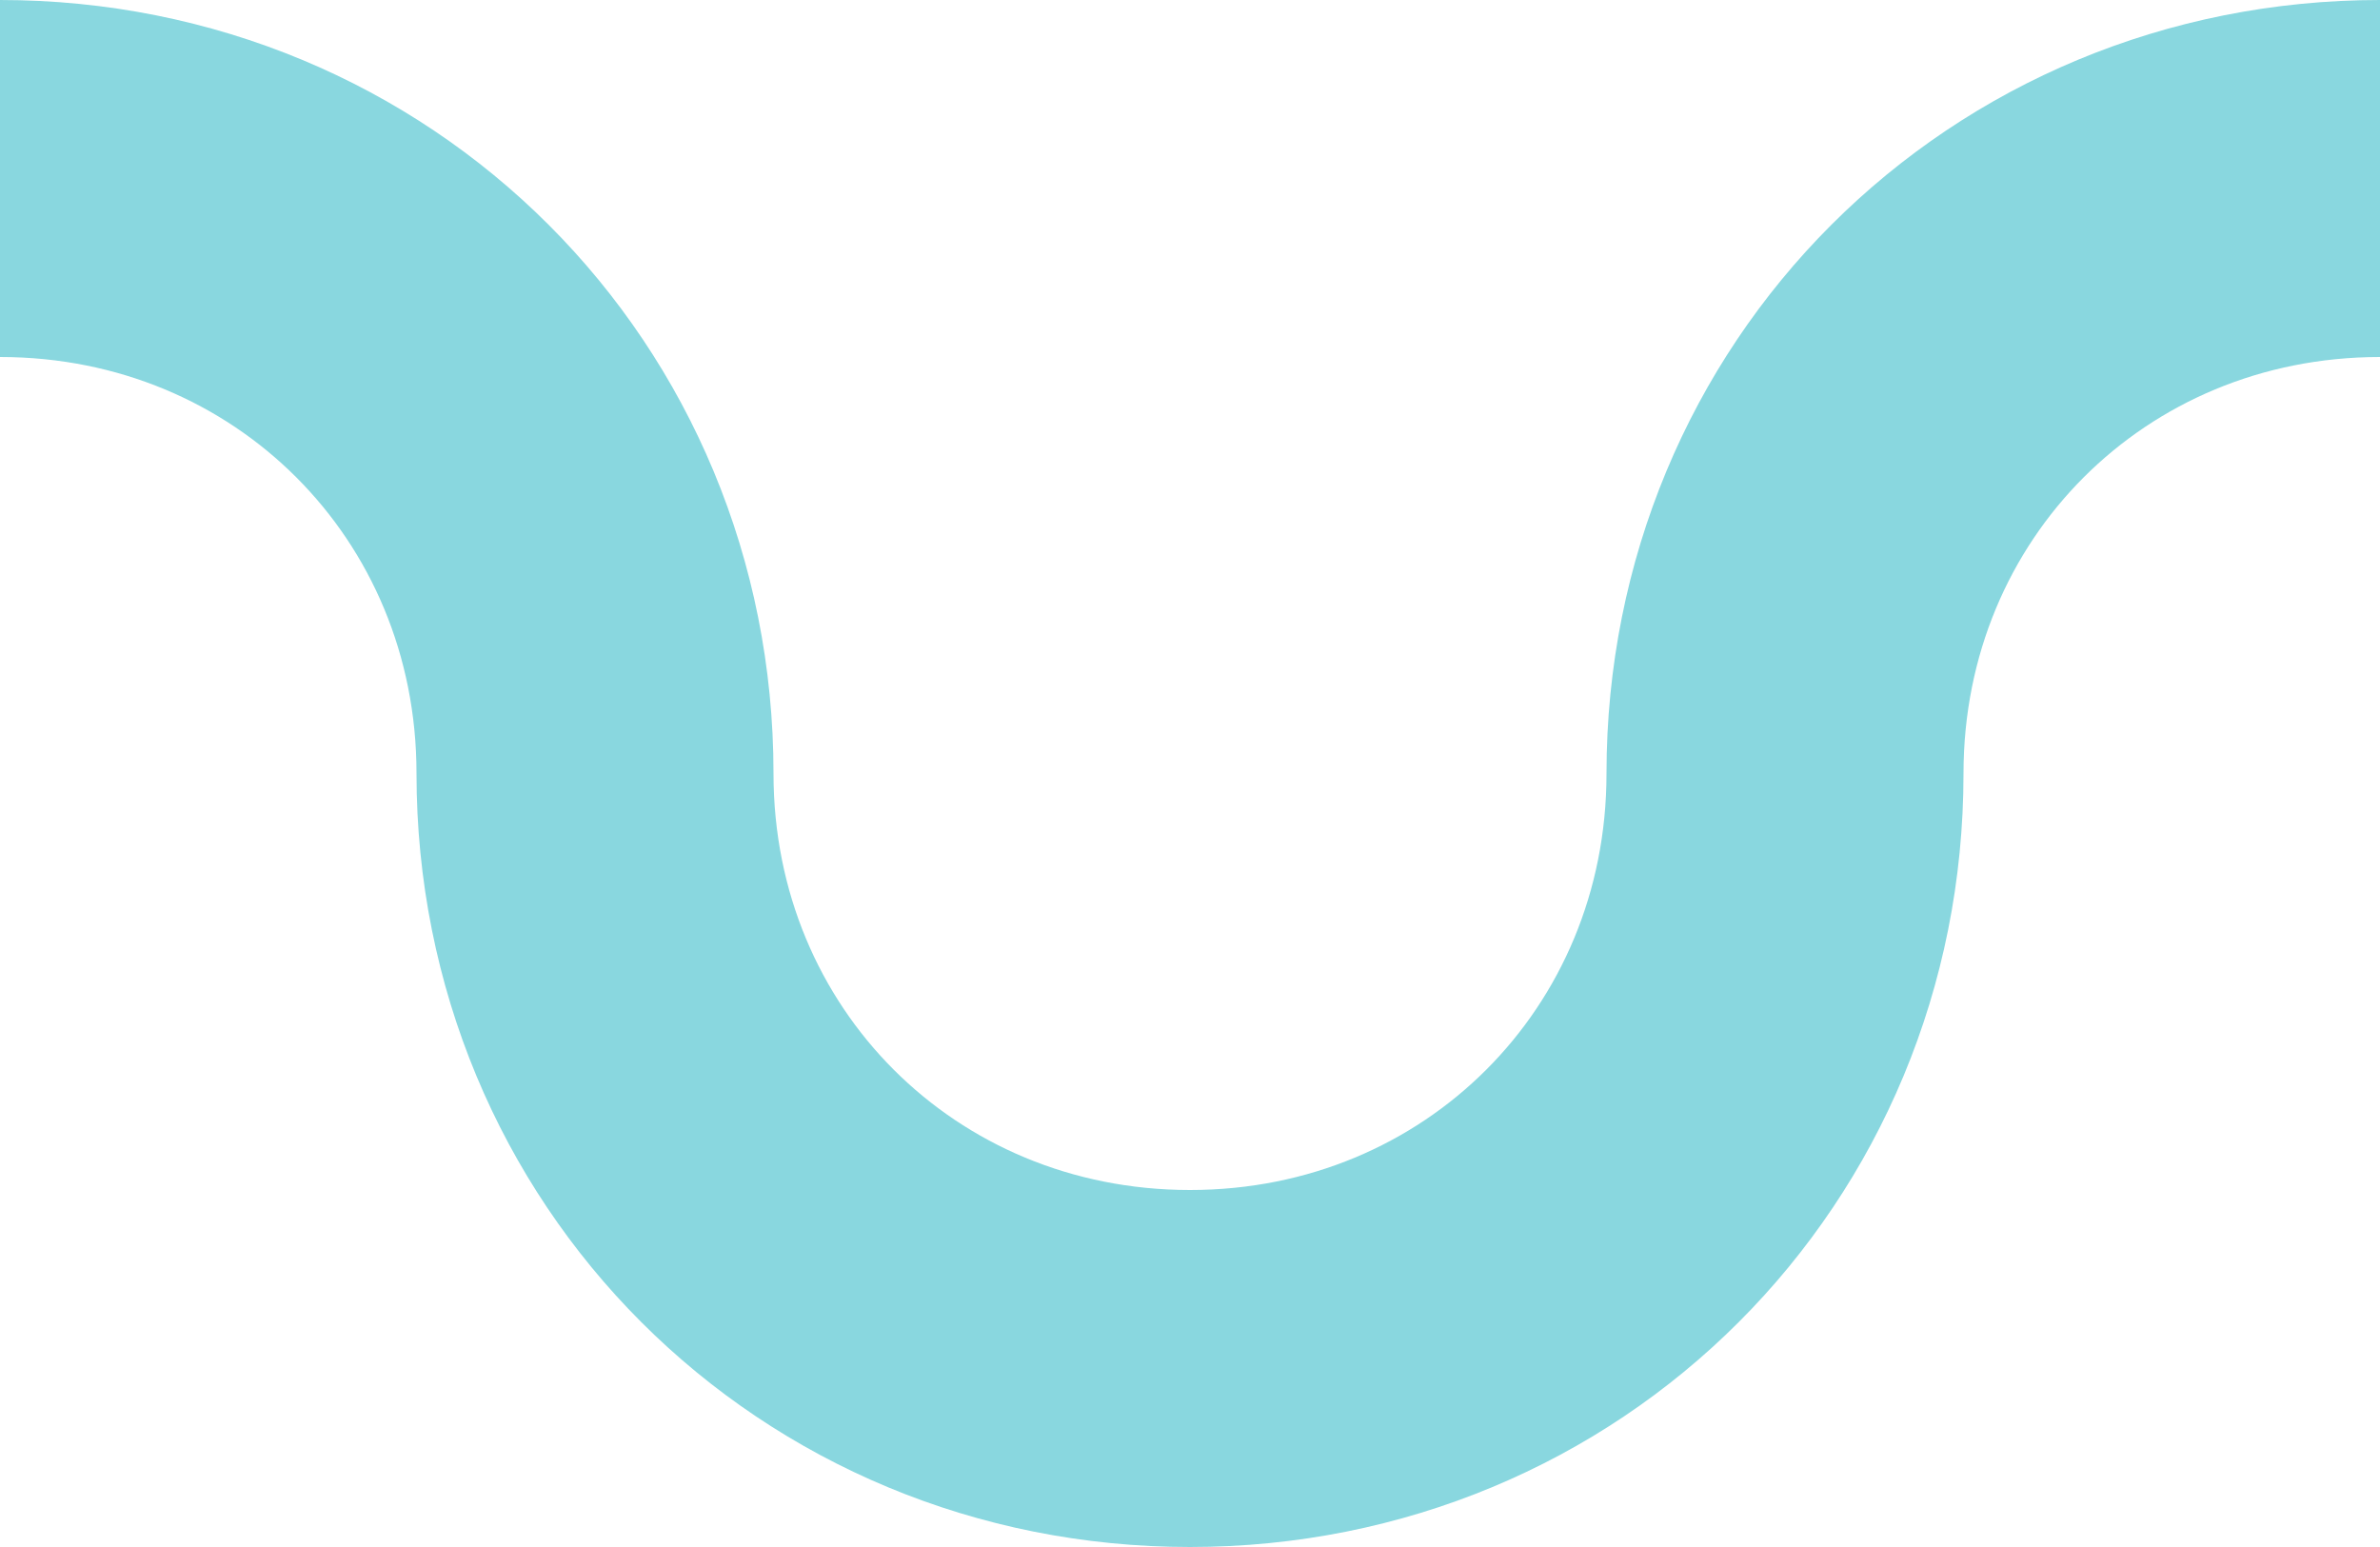
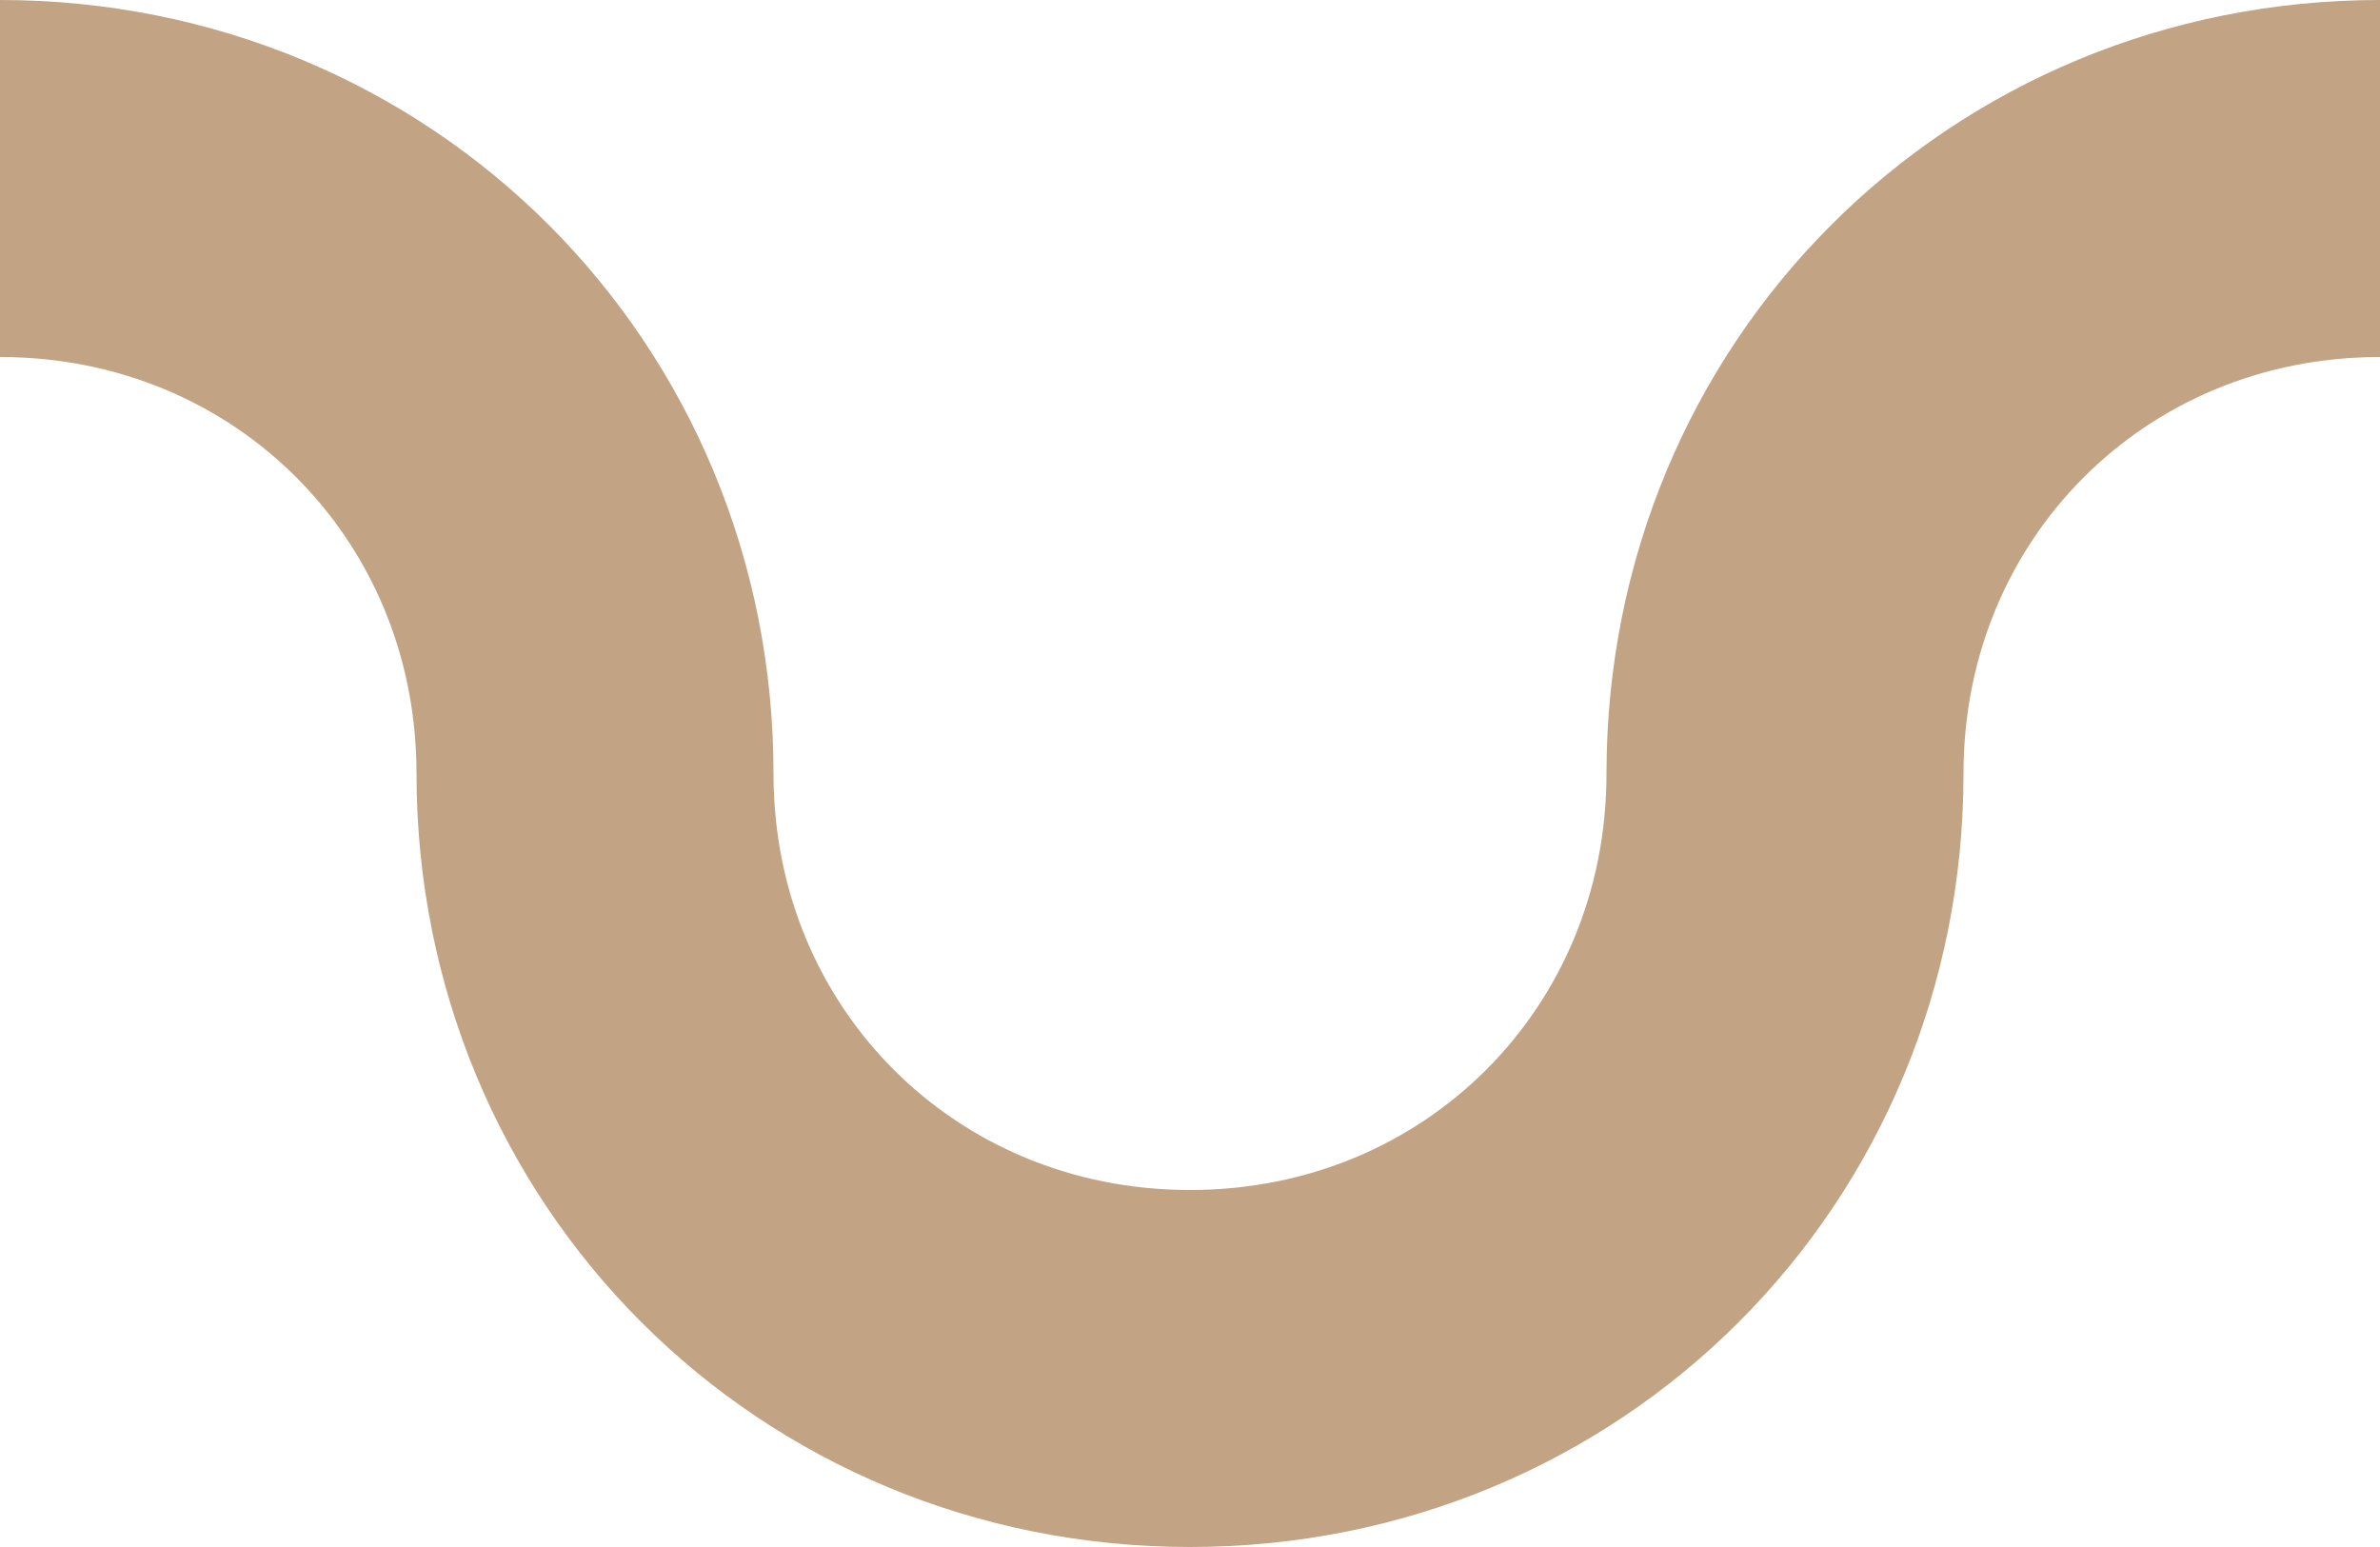
<svg xmlns="http://www.w3.org/2000/svg" version="1.1" viewBox="0 0 20 13">
  <defs>
    <style>
      .cls-1 {
        fill: none;
-         stroke: #89d7df;
+         stroke: #c2a384;
        stroke-miterlimit: 10;
        stroke-width: 3px;
      }
    </style>
  </defs>
  <g>
    <g id="_レイヤー_1" data-name="レイヤー_1">
      <g id="_レイヤー_1-2" data-name="_レイヤー_1">
        <path class="cls-1" d="M20,1.5c-2.8,0-5,2.2-5,5s-2.2,5-5,5-5-2.2-5-5S2.8,1.5,0,1.5" />
      </g>
    </g>
  </g>
</svg>
